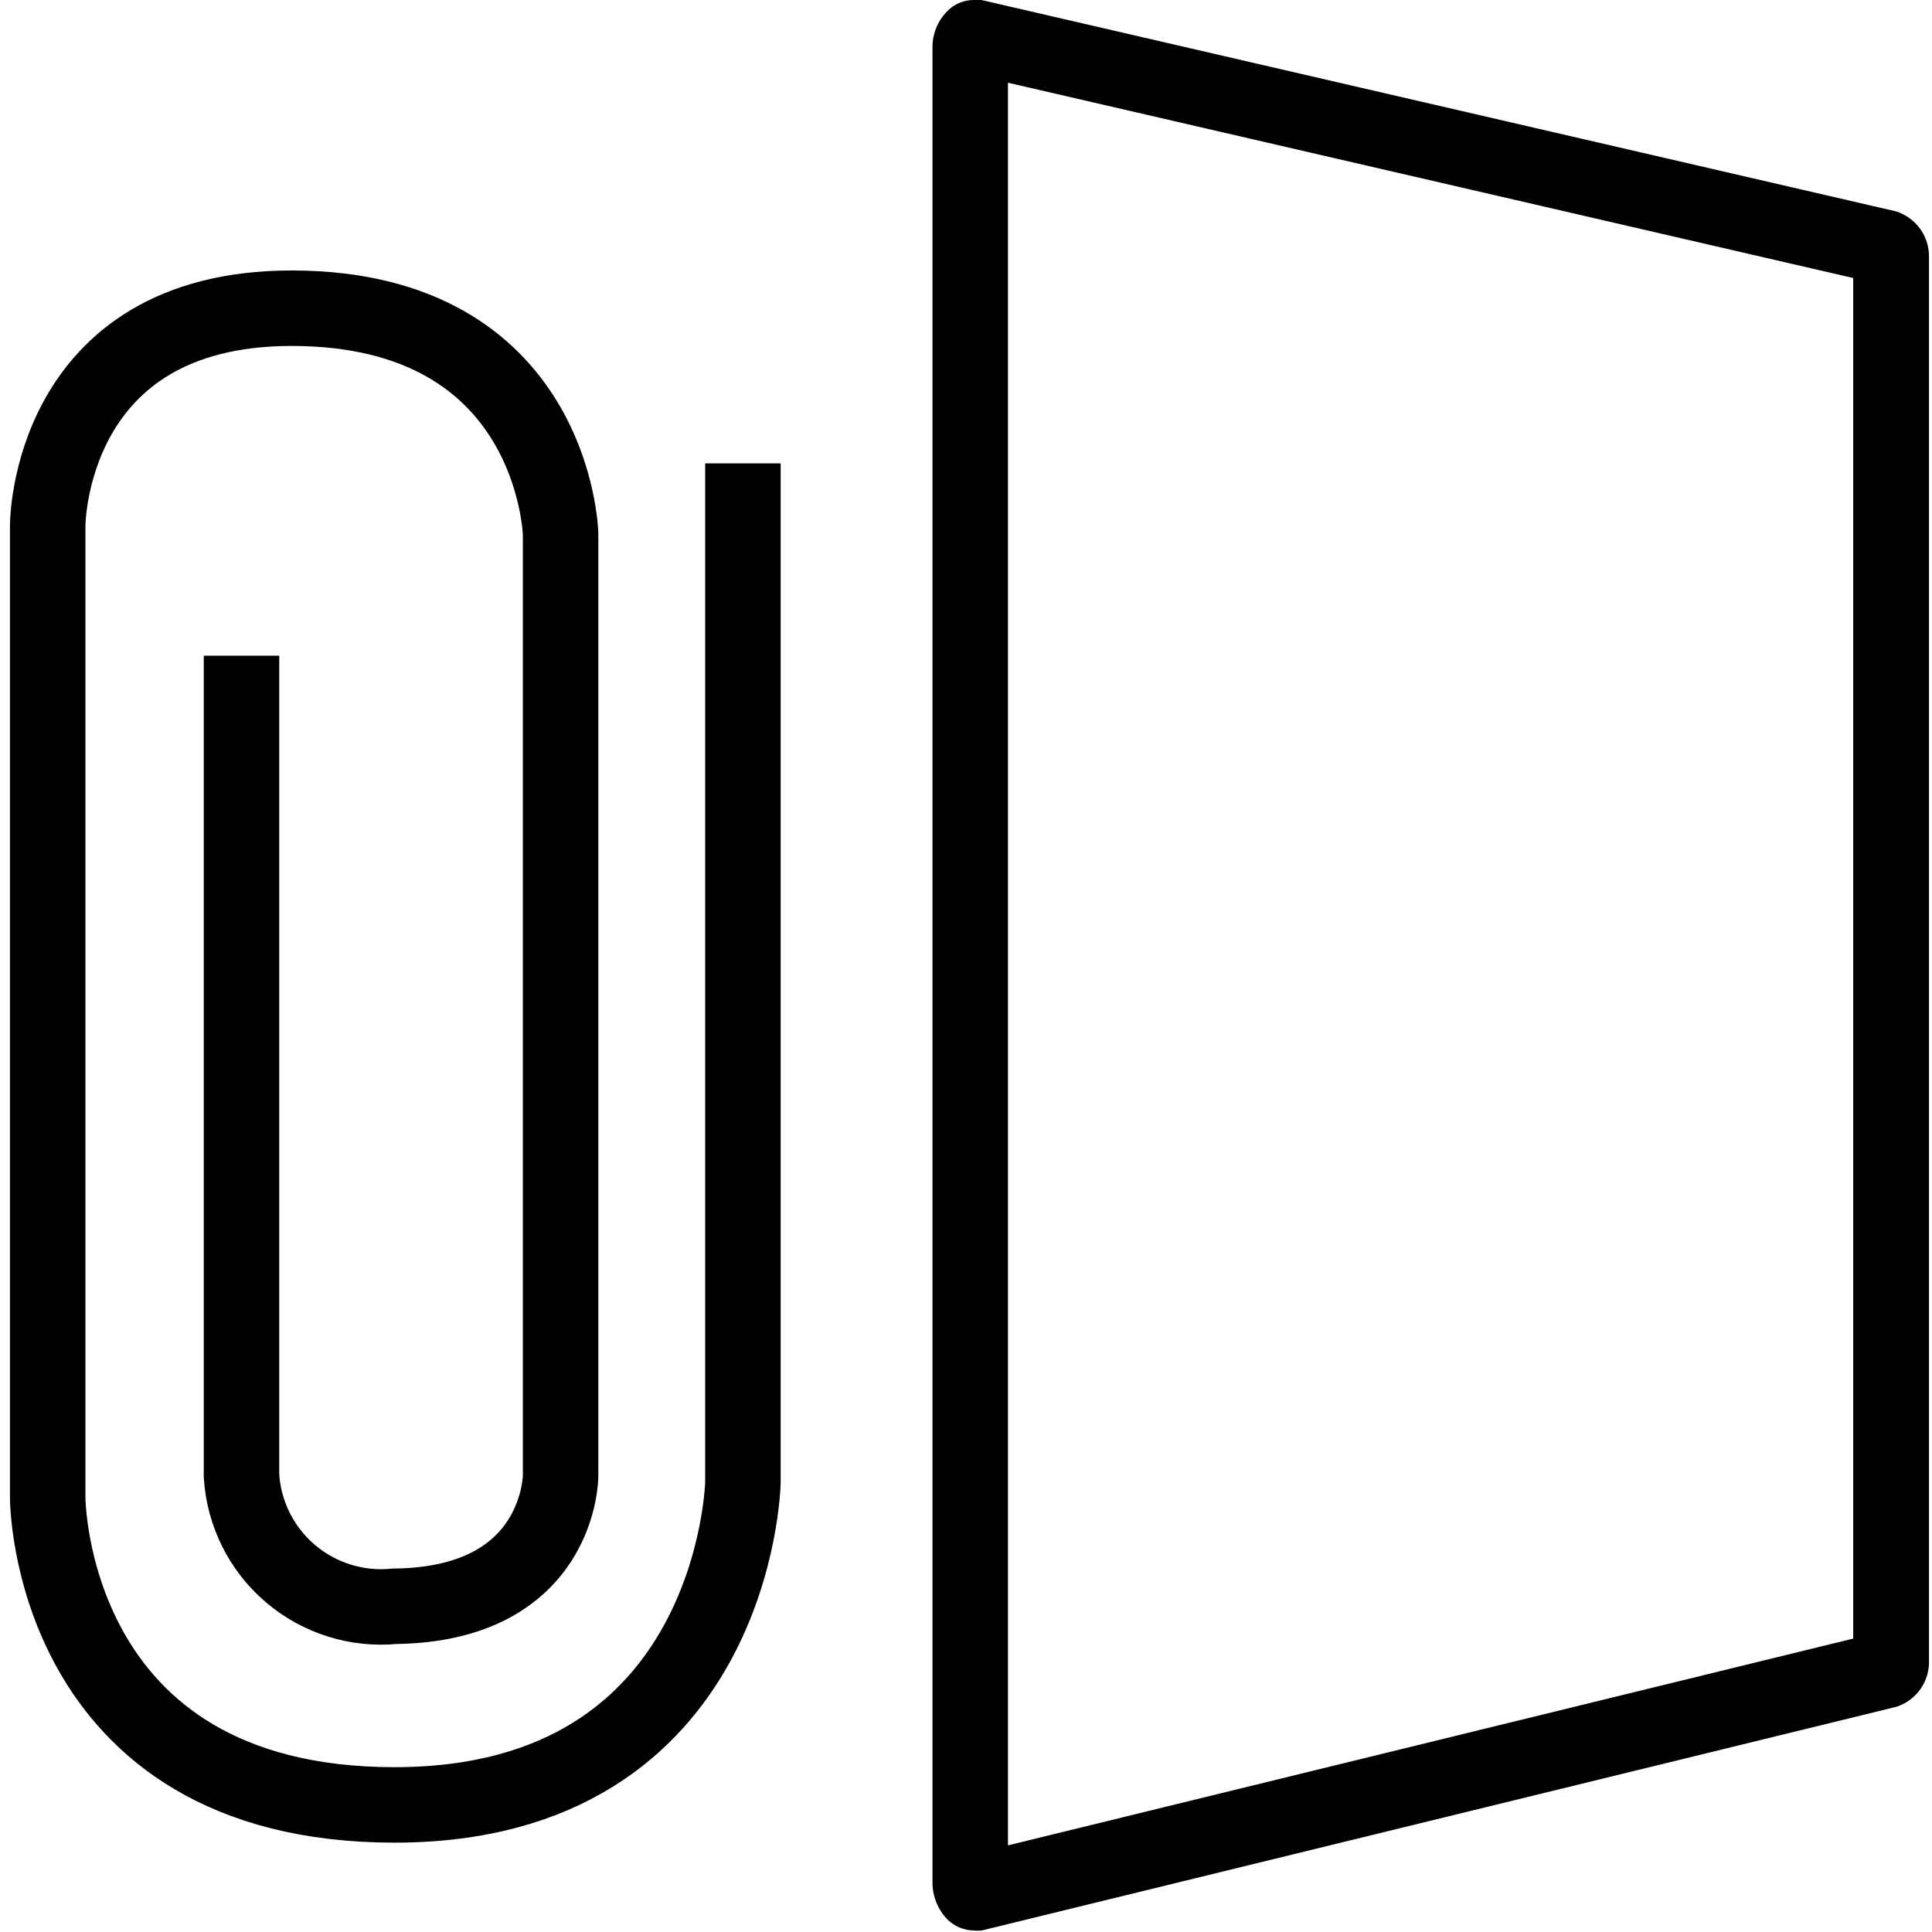
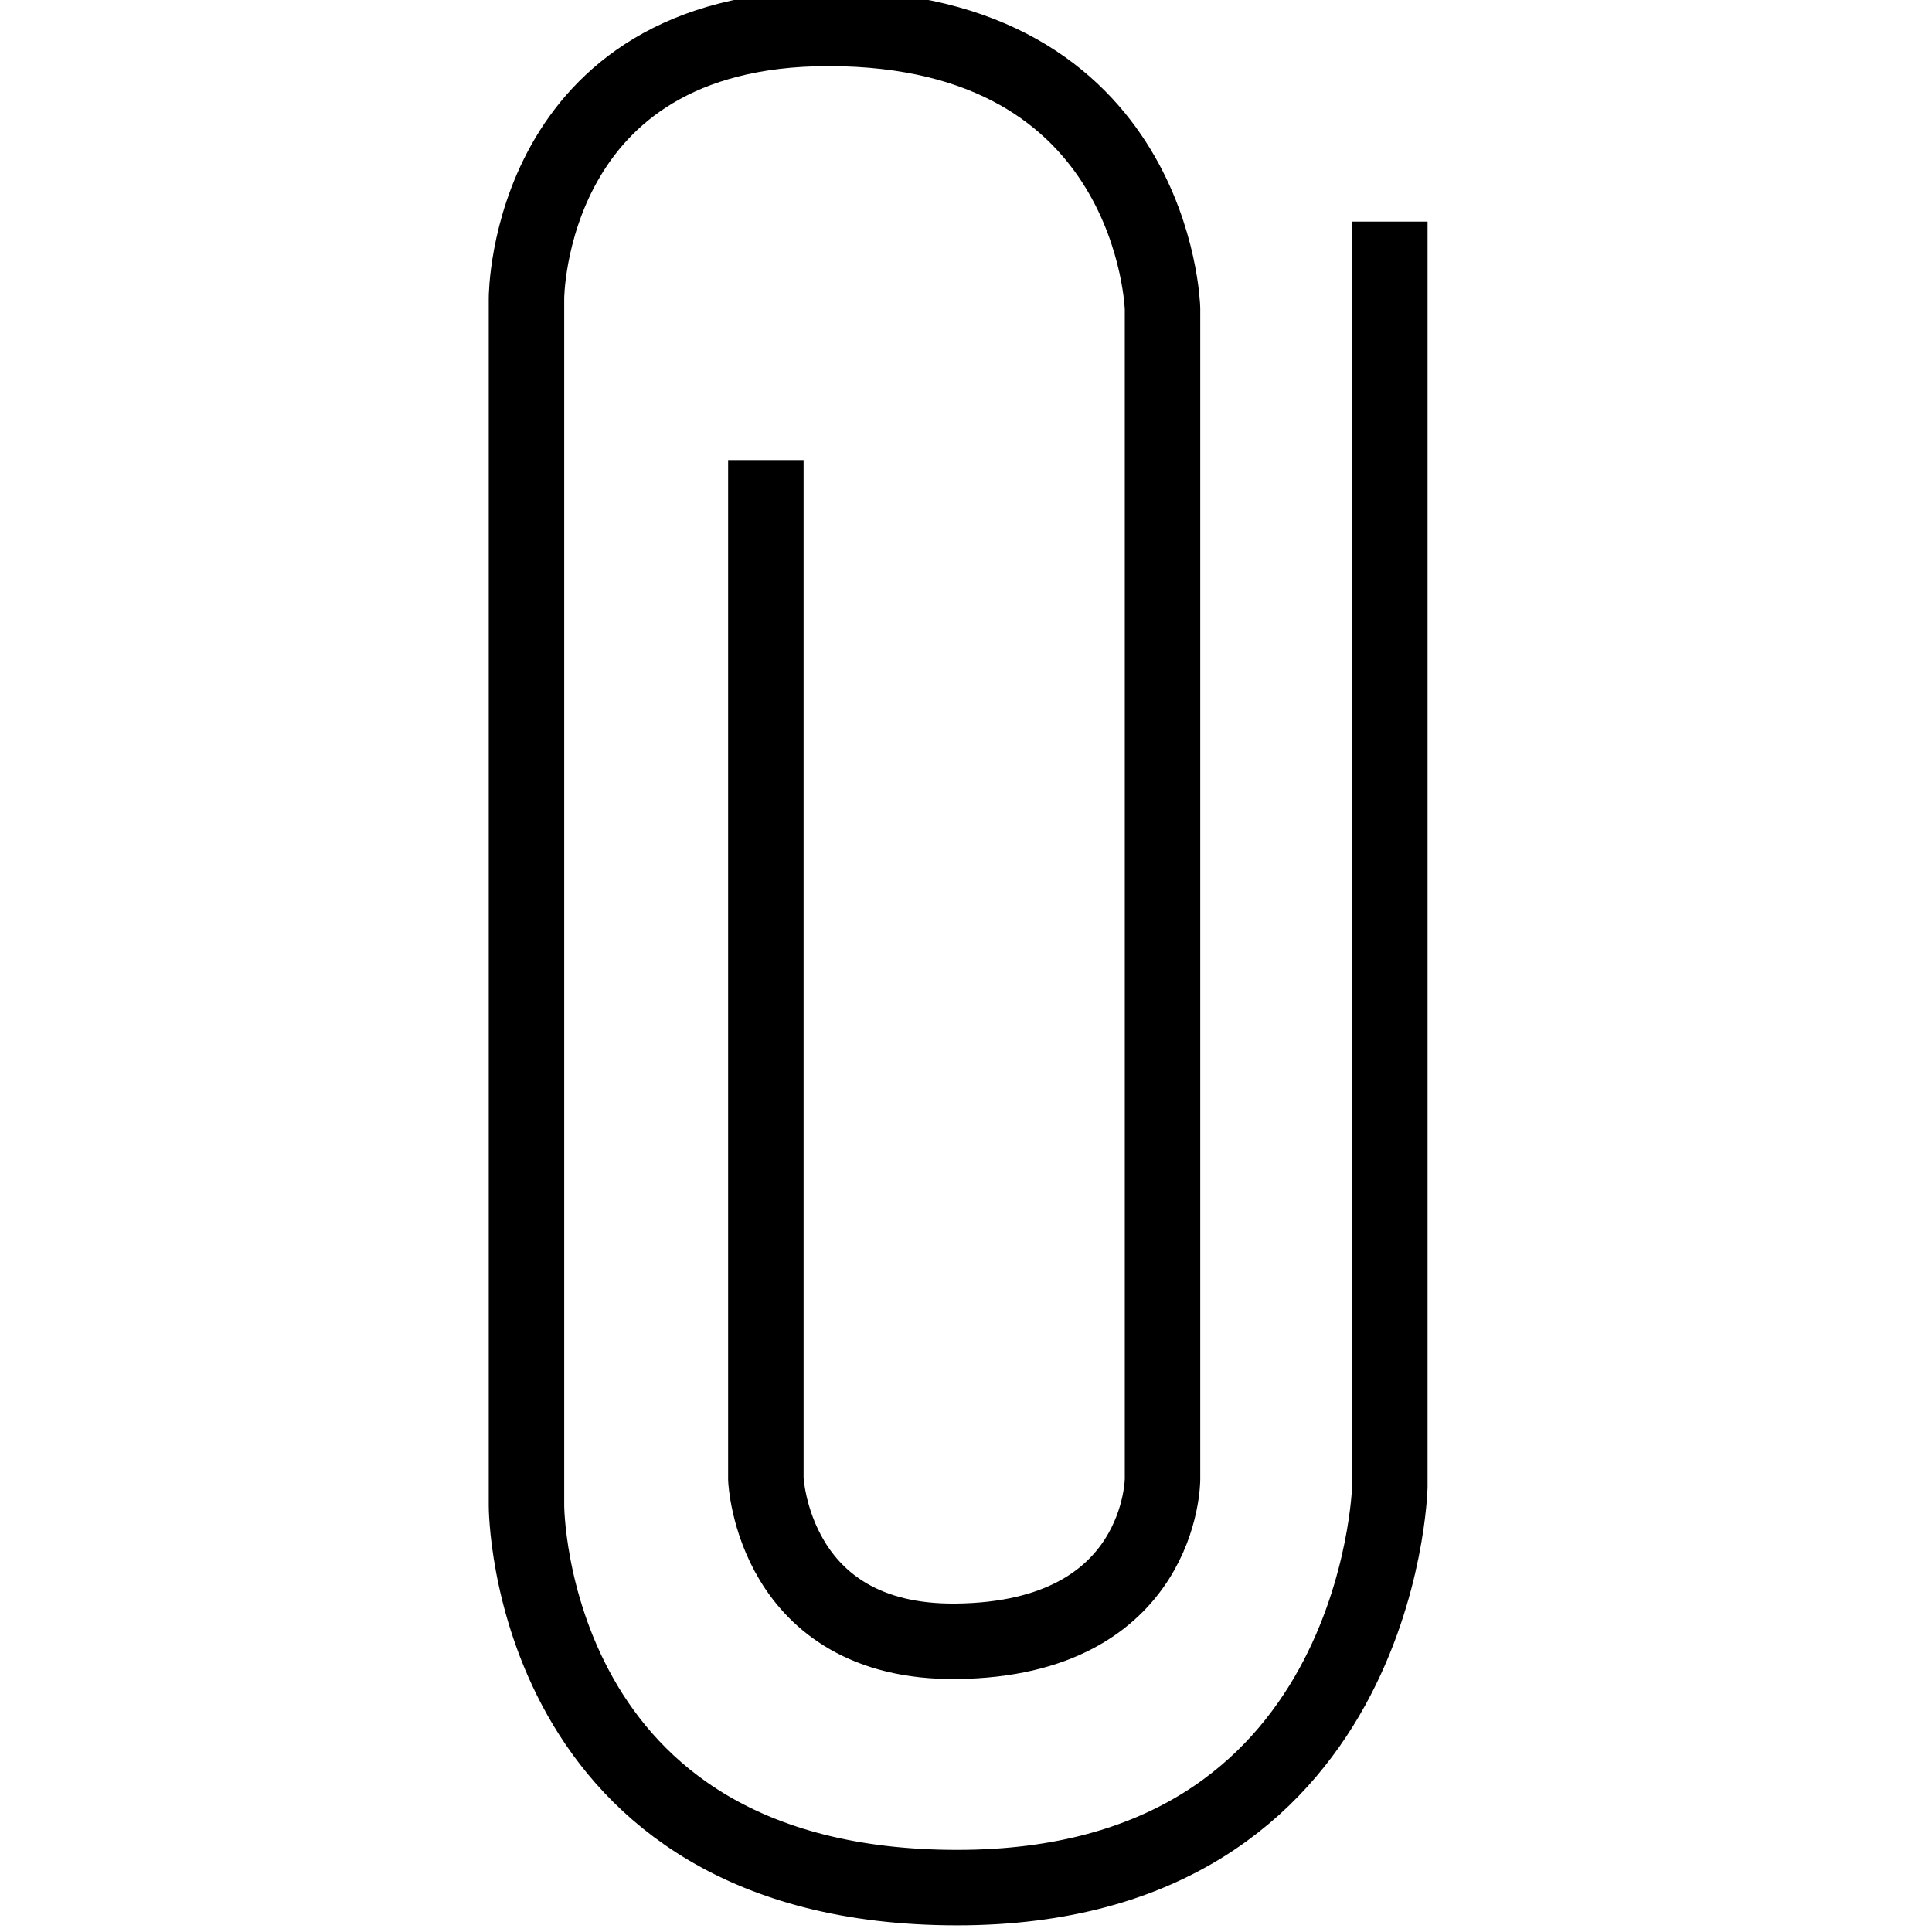
<svg xmlns="http://www.w3.org/2000/svg" viewBox="0 0 64 64">
  <defs>
    <style>.cls-1,.cls-2{fill:none;stroke-miterlimit:10;}.cls-1{stroke:red;stroke-width:3px;}.cls-2{stroke:#000;stroke-width:2.5px;}</style>
  </defs>
  <g id="Warstwa_1" data-name="Warstwa 1">
-     <path d="M33.39,2.74l28,6.47V54.28l-28,6.85V2.74M32.25,0a1.21,1.21,0,0,0-.86.36,1.68,1.68,0,0,0-.5,1.23V62.35a1.76,1.76,0,0,0,.5,1.24,1.27,1.27,0,0,0,.86.36h0a1.26,1.26,0,0,0,.27,0l30.3-7.41a1.56,1.56,0,0,0,1.08-1.56V8.53A1.56,1.56,0,0,0,62.8,7L32.51,0a1.15,1.15,0,0,0-.26,0Z" />
    <polygon class="cls-1" points="83.89 -558.19 408.38 -558.19 408.38 -218.12 1341.97 -210.04 1341.97 -104.61 1083.81 -104.51 1083.81 71.95 -12.47 71.95 -13.93 -451.35 -206.65 -452.89 -206.65 -617.66 83.89 -617.59 83.89 -558.19" />
-     <path class="cls-2" d="M8,21.72V48.89a4.63,4.63,0,0,0,5.07,4.32c5.5-.06,5.5-4.32,5.5-4.32V17.68s-.19-7.47-8.91-7.47c-8.08,0-8.08,7.19-8.08,7.19V49.61s0,10.18,11.49,10.18c11.32,0,11.54-10.68,11.54-10.68V15.35" />
+     <path class="cls-2" d="M25.37,15.24V49s.23,5.43,6.3,5.37C38.51,54.3,38.51,49,38.51,49V10.22S38.27.94,27.44.94c-10,0-10,8.94-10,8.94v40s0,12.65,14.27,12.65c14,0,14.33-13.27,14.33-13.27V7.34" />
  </g>
</svg>
